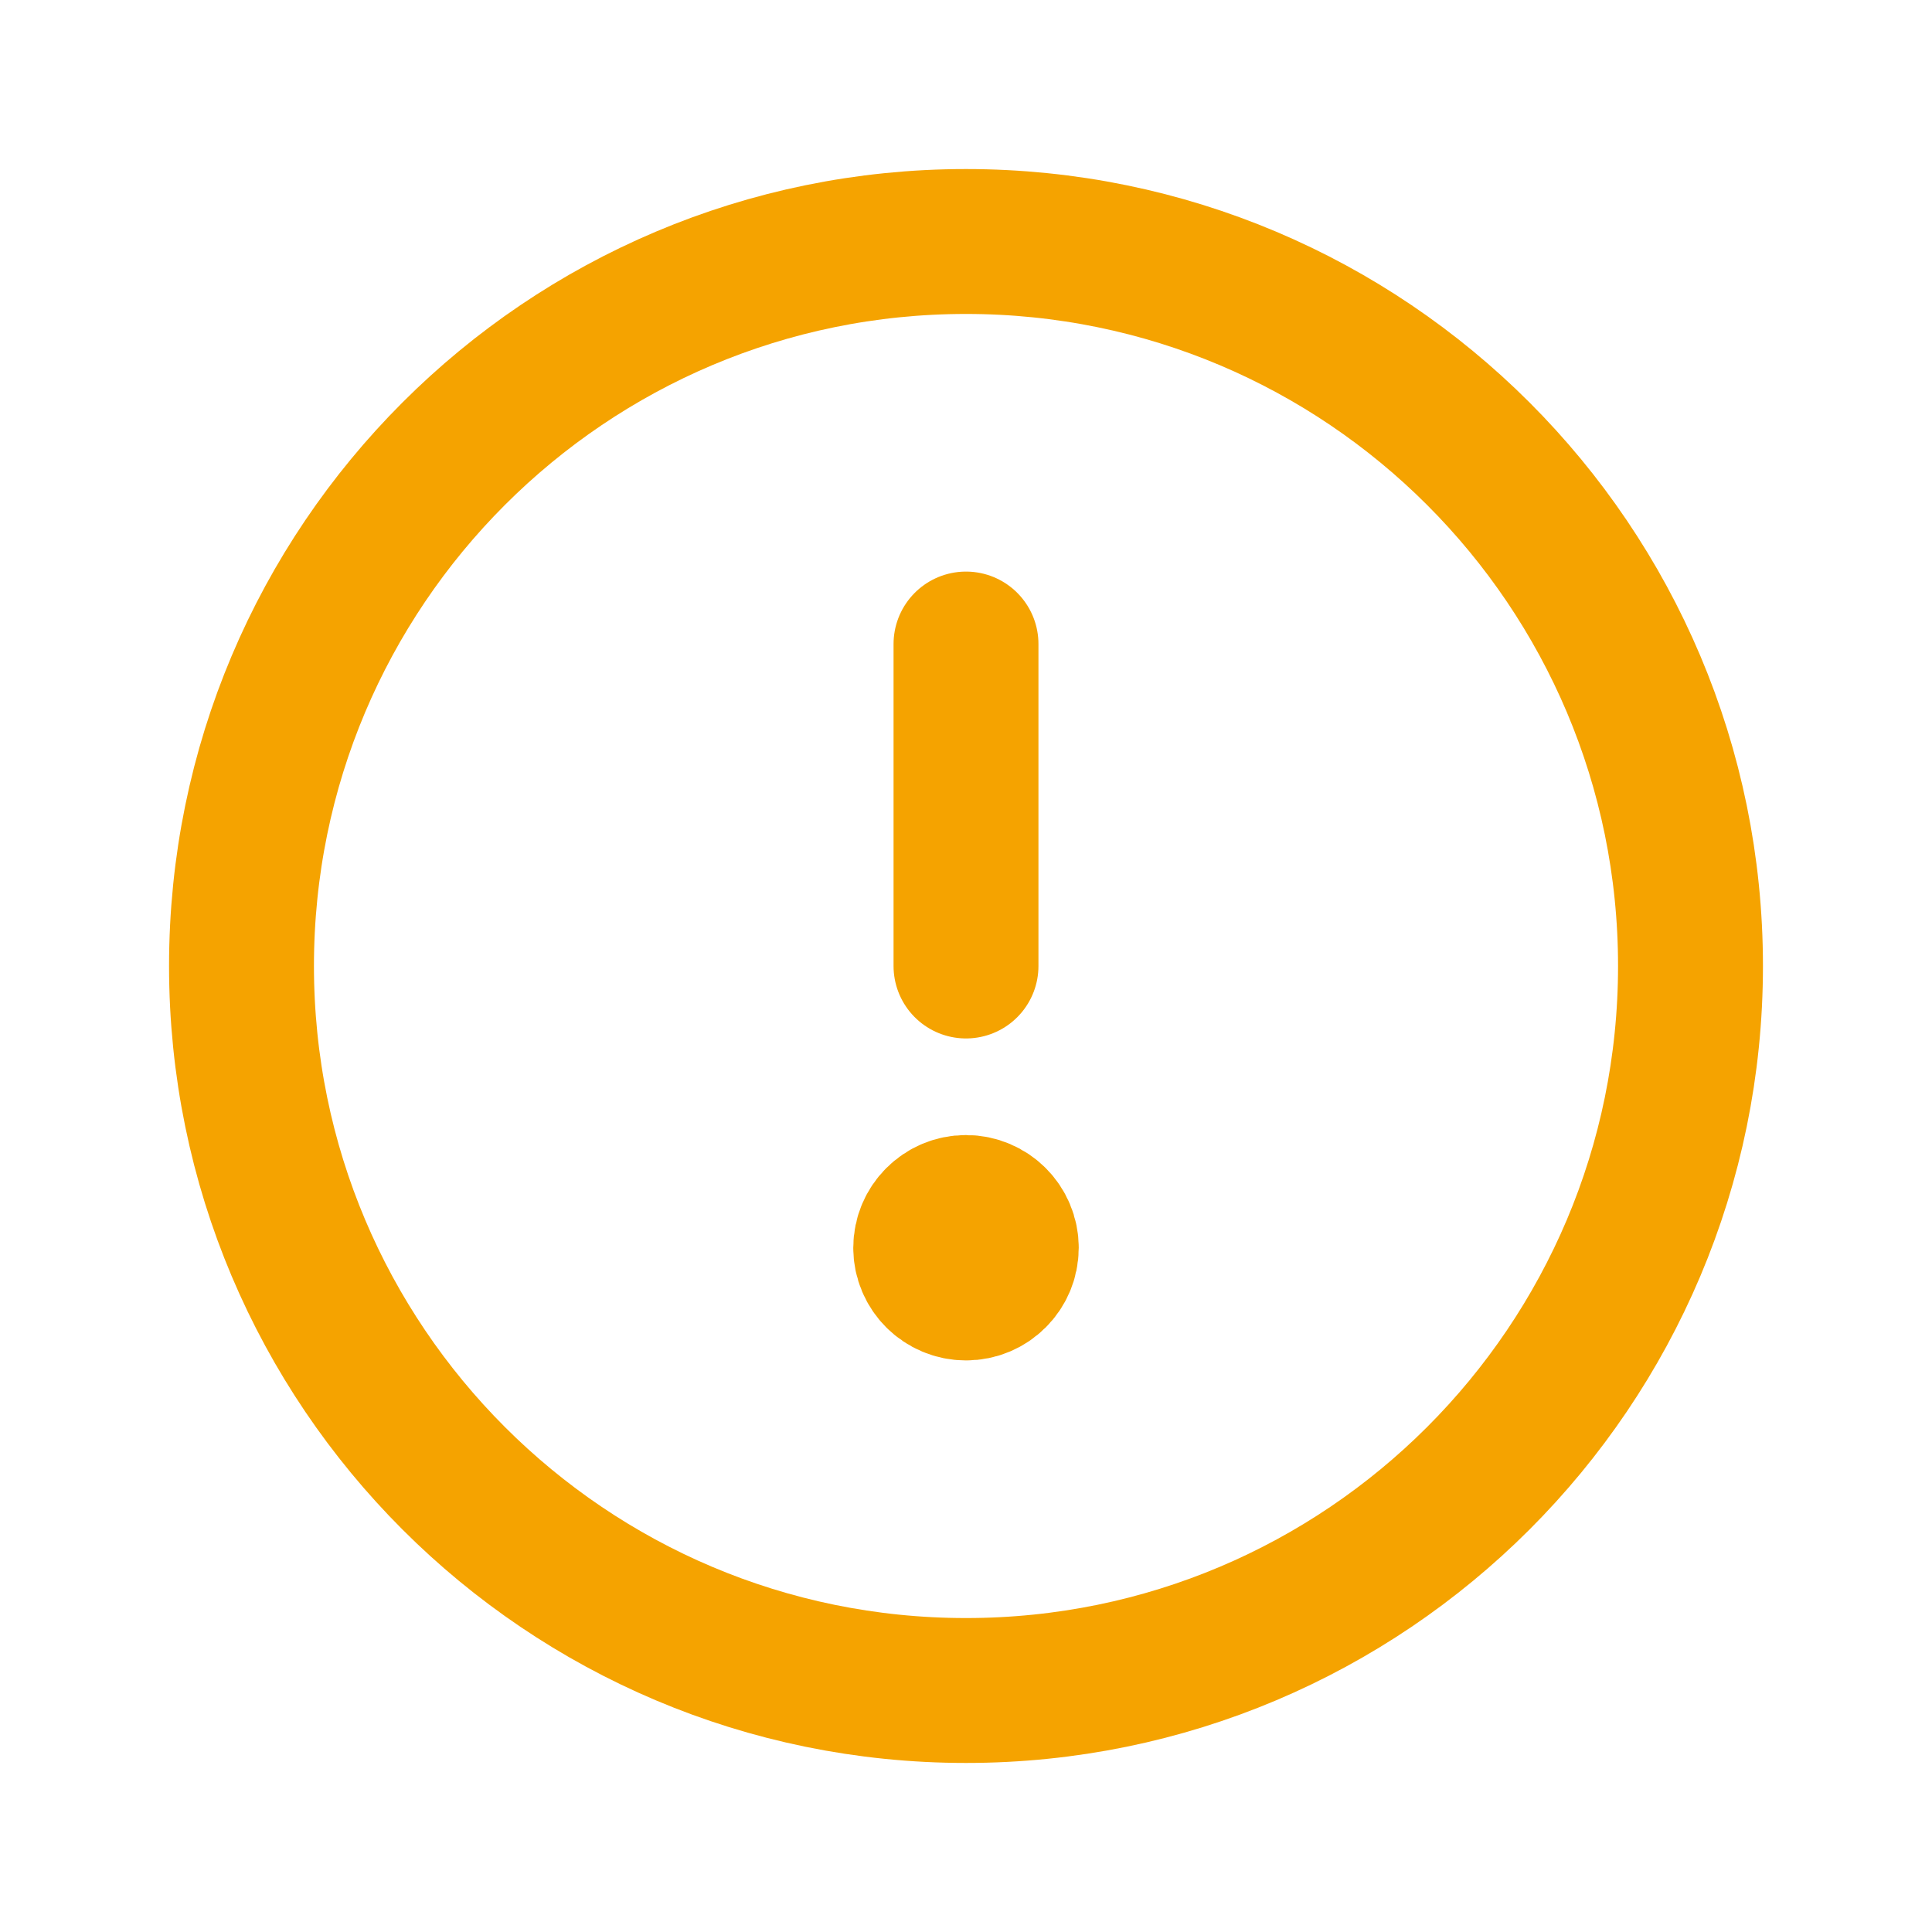
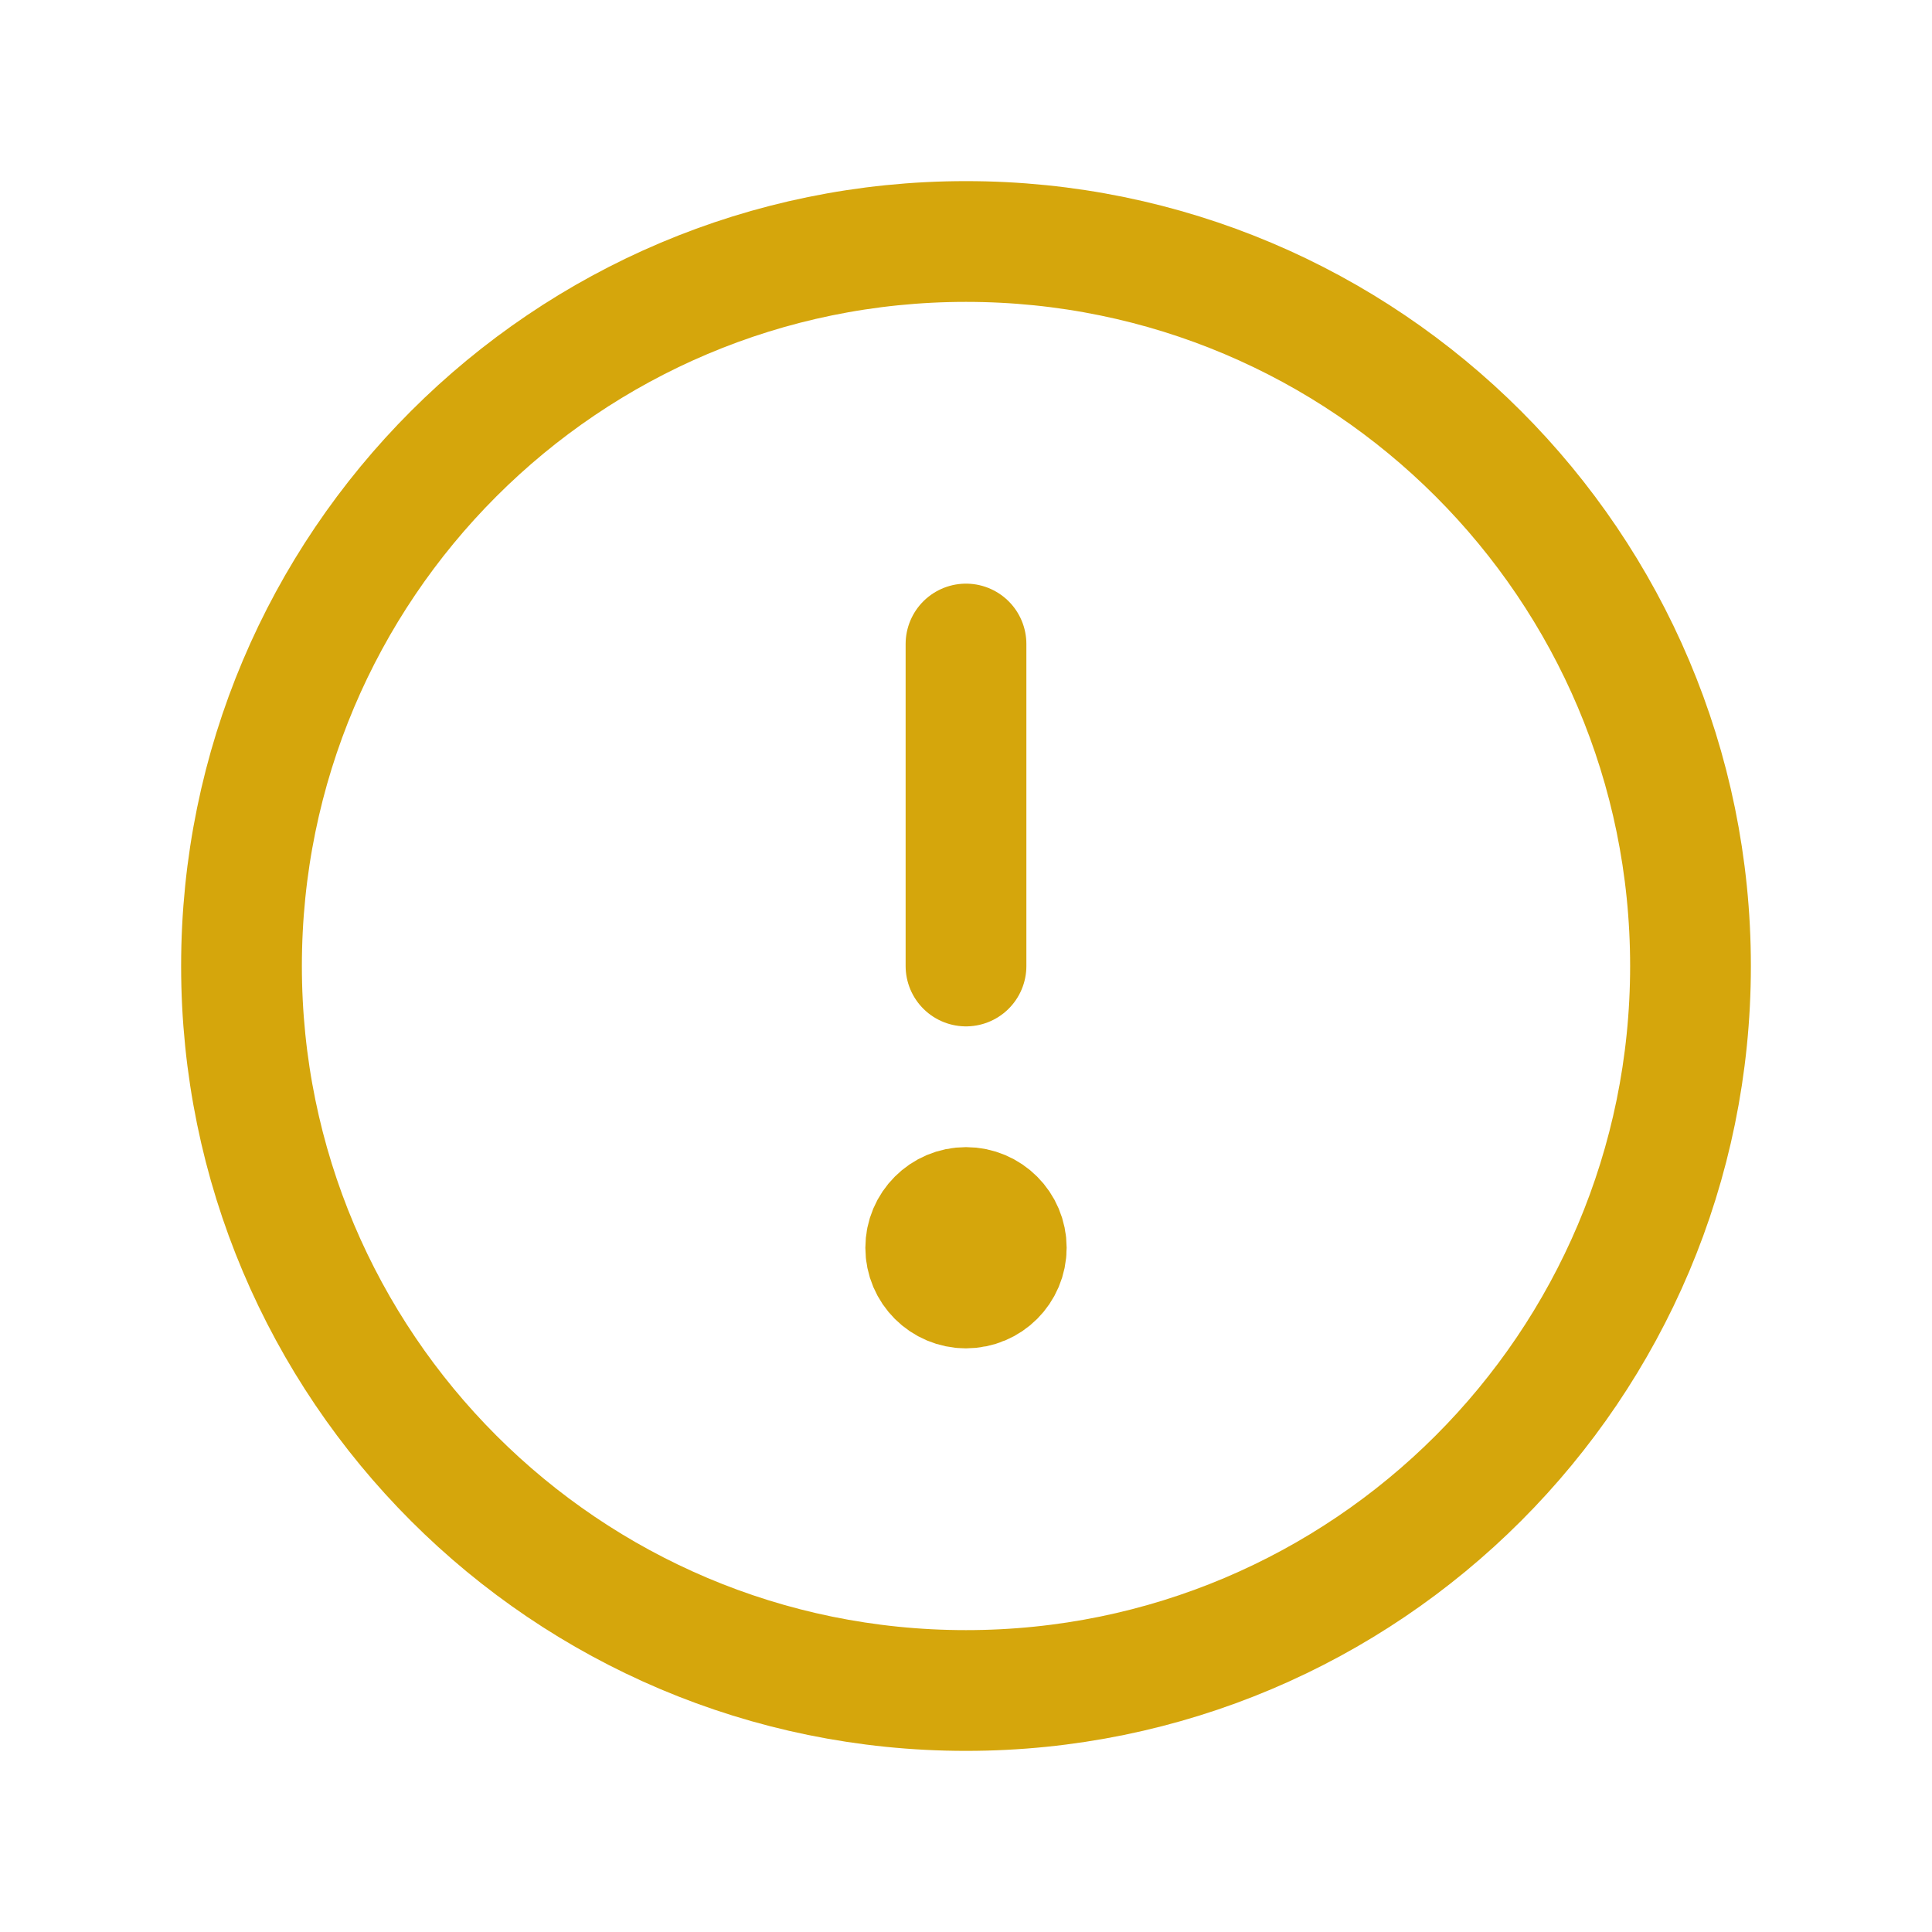
- <svg xmlns="http://www.w3.org/2000/svg" preserveAspectRatio="none" overflow="visible" style="display: block;" width="24" height="24" viewBox="0 0 20 20" fill="none">
-   <g id="alert circle">
-     <path id="stroke" d="M10 10L10 6.667" stroke="#F5A300" stroke-width="1.5" stroke-linecap="round" stroke-linejoin="round" />
-     <circle id="stroke_2" cx="10" cy="10" r="7.5" stroke="#F5A300" stroke-width="1.5" stroke-linecap="round" stroke-linejoin="round" />
-     <path id="stroke_3" d="M10 13.333C10.23 13.333 10.417 13.147 10.417 12.917C10.417 12.687 10.23 12.5 10 12.5C9.77 12.5 9.583 12.687 9.583 12.917C9.583 13.147 9.77 13.333 10 13.333Z" fill="#F5A300" stroke="#F5A300" stroke-width="1.5" stroke-linecap="round" stroke-linejoin="round" />
+ <svg xmlns="http://www.w3.org/2000/svg" preserveAspectRatio="none" overflow="visible" style="display: block;" width="32" height="32" viewBox="0 0 32 32" fill="none">
+   <g id="Icon">
+     <path id="stroke" d="M16 16L16 10.667" stroke="#D5A60C" stroke-width="2" stroke-linecap="round" stroke-linejoin="round" />
+     <circle id="stroke_2" cx="16" cy="16" r="12" stroke="#D5A60C" stroke-width="2" stroke-linecap="round" stroke-linejoin="round" />
+     <path id="stroke_3" d="M16 21.333C16.368 21.333 16.667 21.035 16.667 20.667C16.667 20.299 16.368 20 16 20C15.632 20 15.333 20.299 15.333 20.667C15.333 21.035 15.632 21.333 16 21.333Z" fill="#D5A60C" stroke="#D5A60C" stroke-width="2" stroke-linecap="round" stroke-linejoin="round" />
  </g>
</svg>
